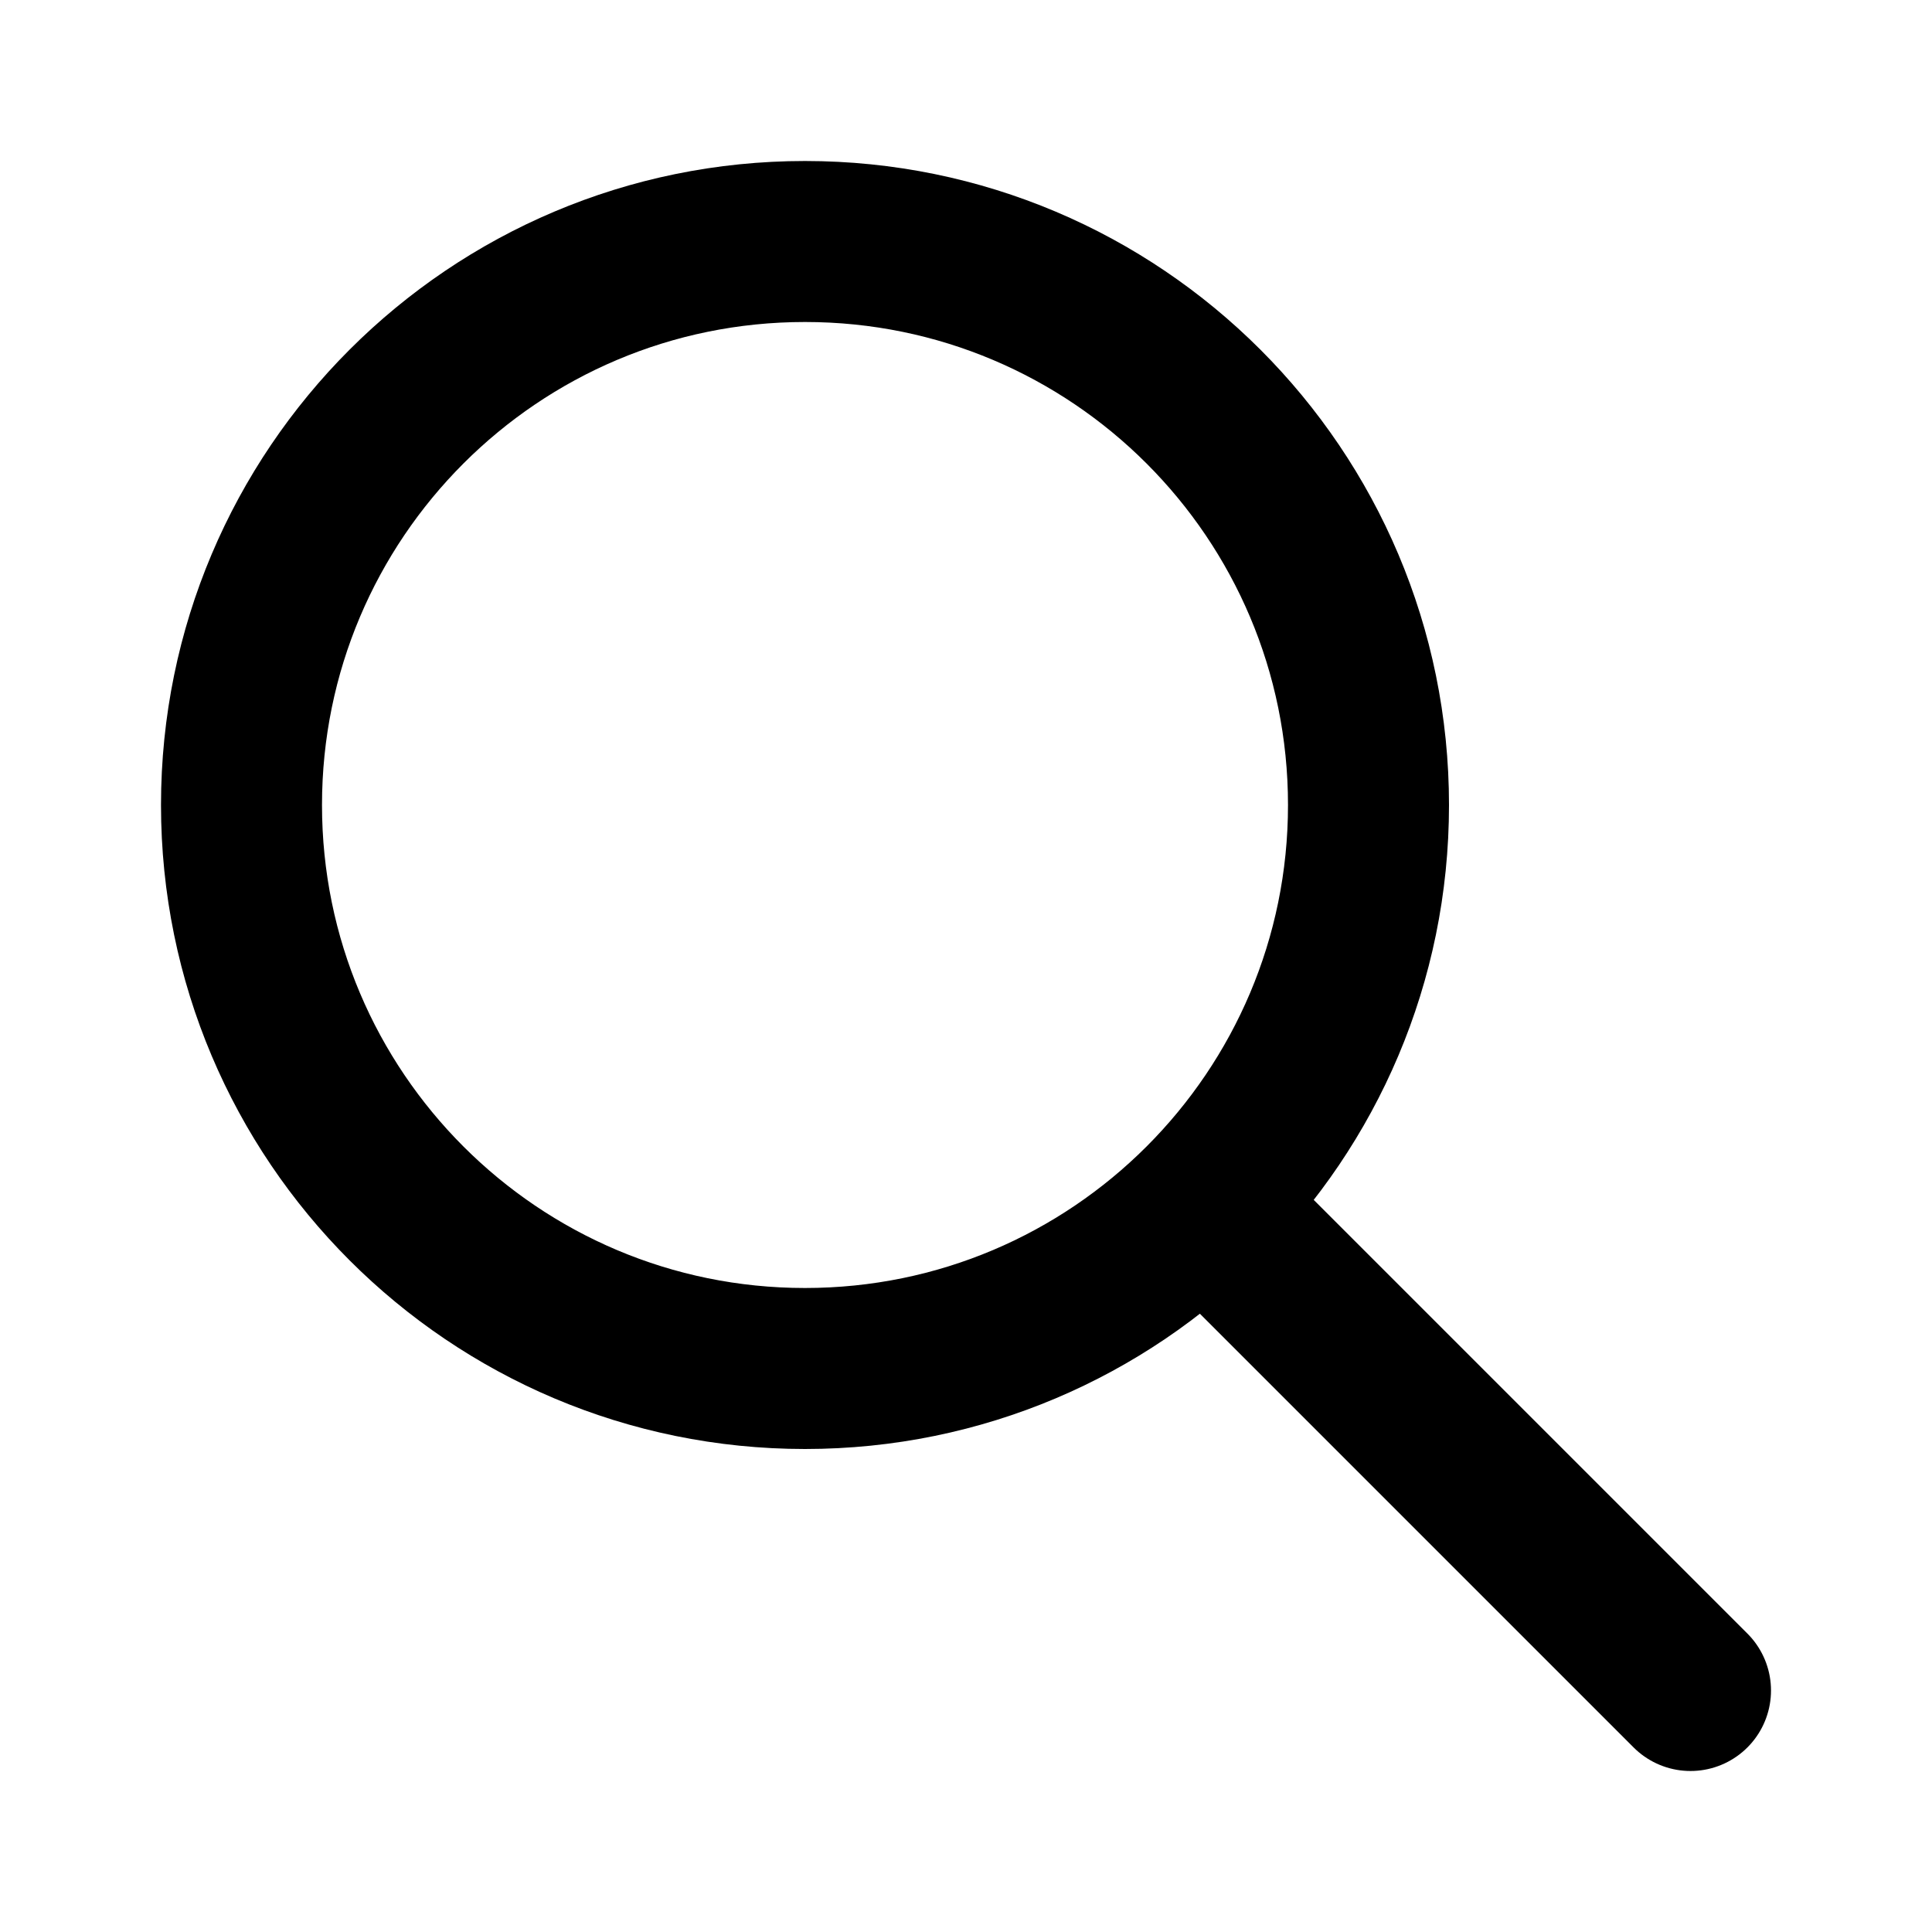
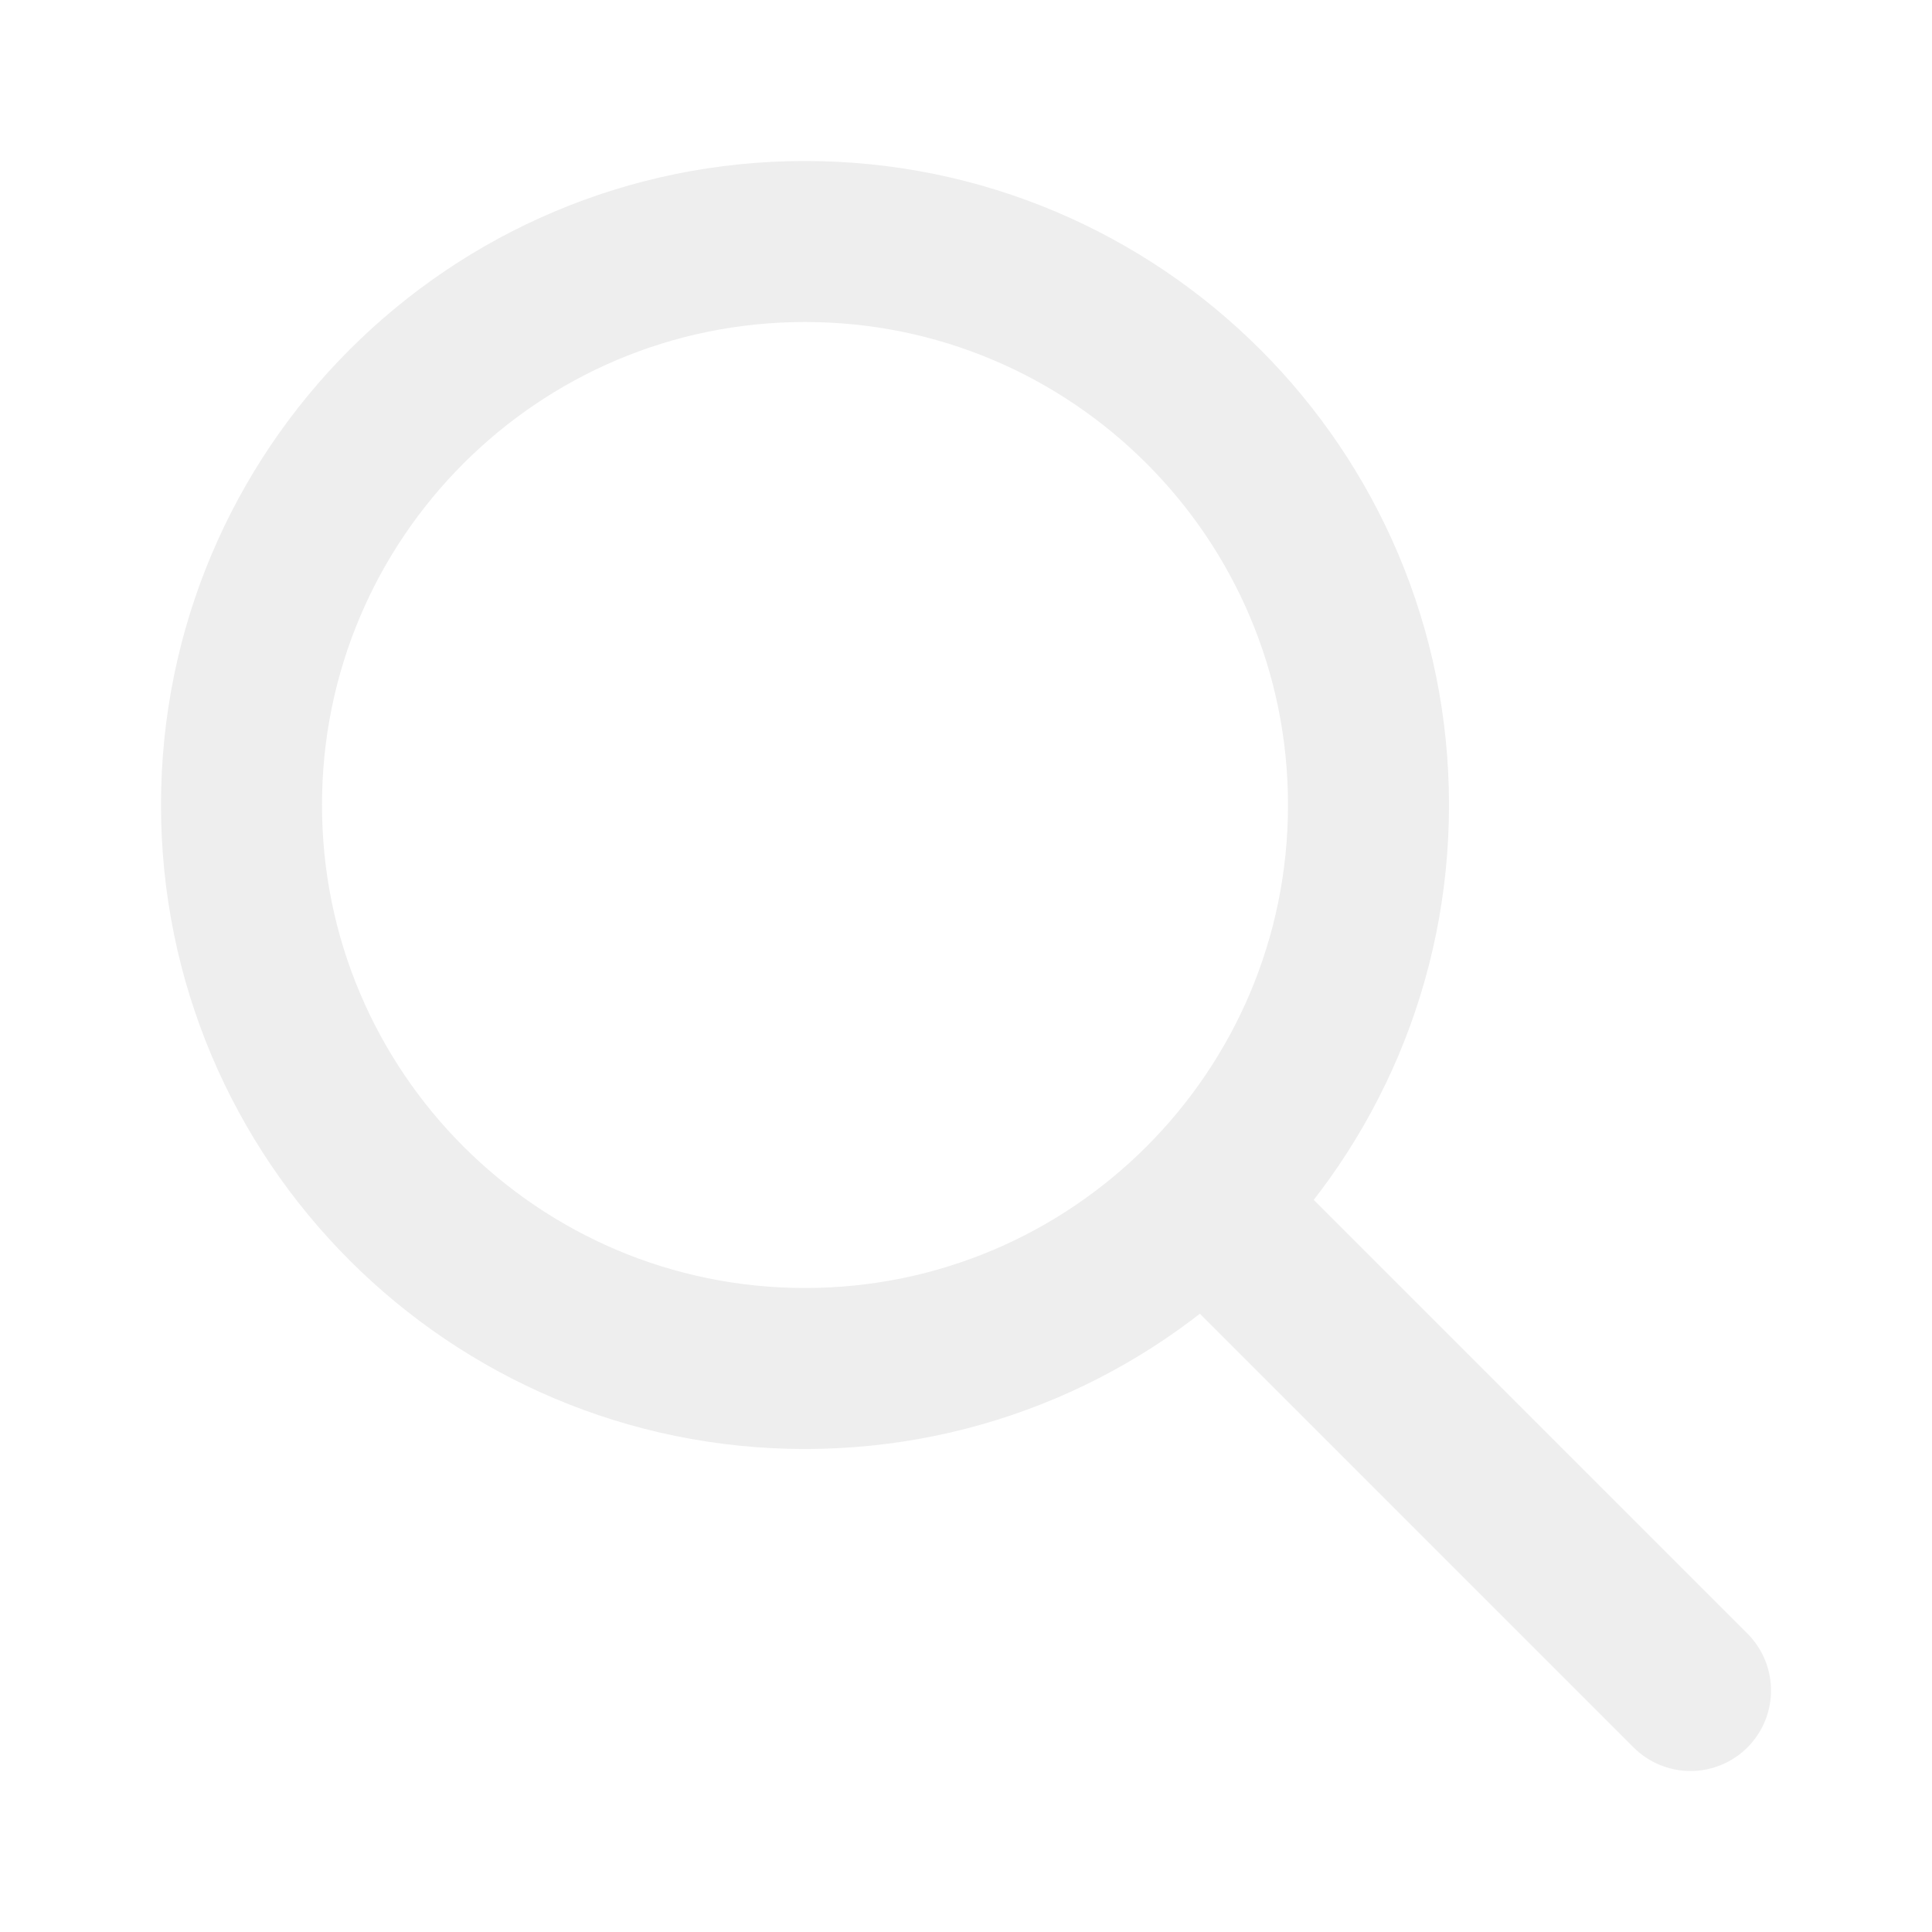
<svg xmlns="http://www.w3.org/2000/svg" width="800px" height="800px" viewBox="0 0 24 24" fill="none">
  <g id="Interface / Search_Magnifying_Glass">
-     <path id="Vector" d="M15 15L21 21M10 17C6.134 17 3 13.866 3 10C3 6.134 6.134 3 10 3C13.866 3 17 6.134 17 10C17 13.866 13.866 17 10 17Z" stroke="#000000" stroke-width="2" stroke-linecap="round" stroke-linejoin="round" />
+     <path id="Vector" d="M15 15L21 21M10 17C6.134 17 3 13.866 3 10C3 6.134 6.134 3 10 3C13.866 3 17 6.134 17 10C17 13.866 13.866 17 10 17Z" stroke="#eeeeee" stroke-width="2" stroke-linecap="round" stroke-linejoin="round" />
  </g>
</svg>
